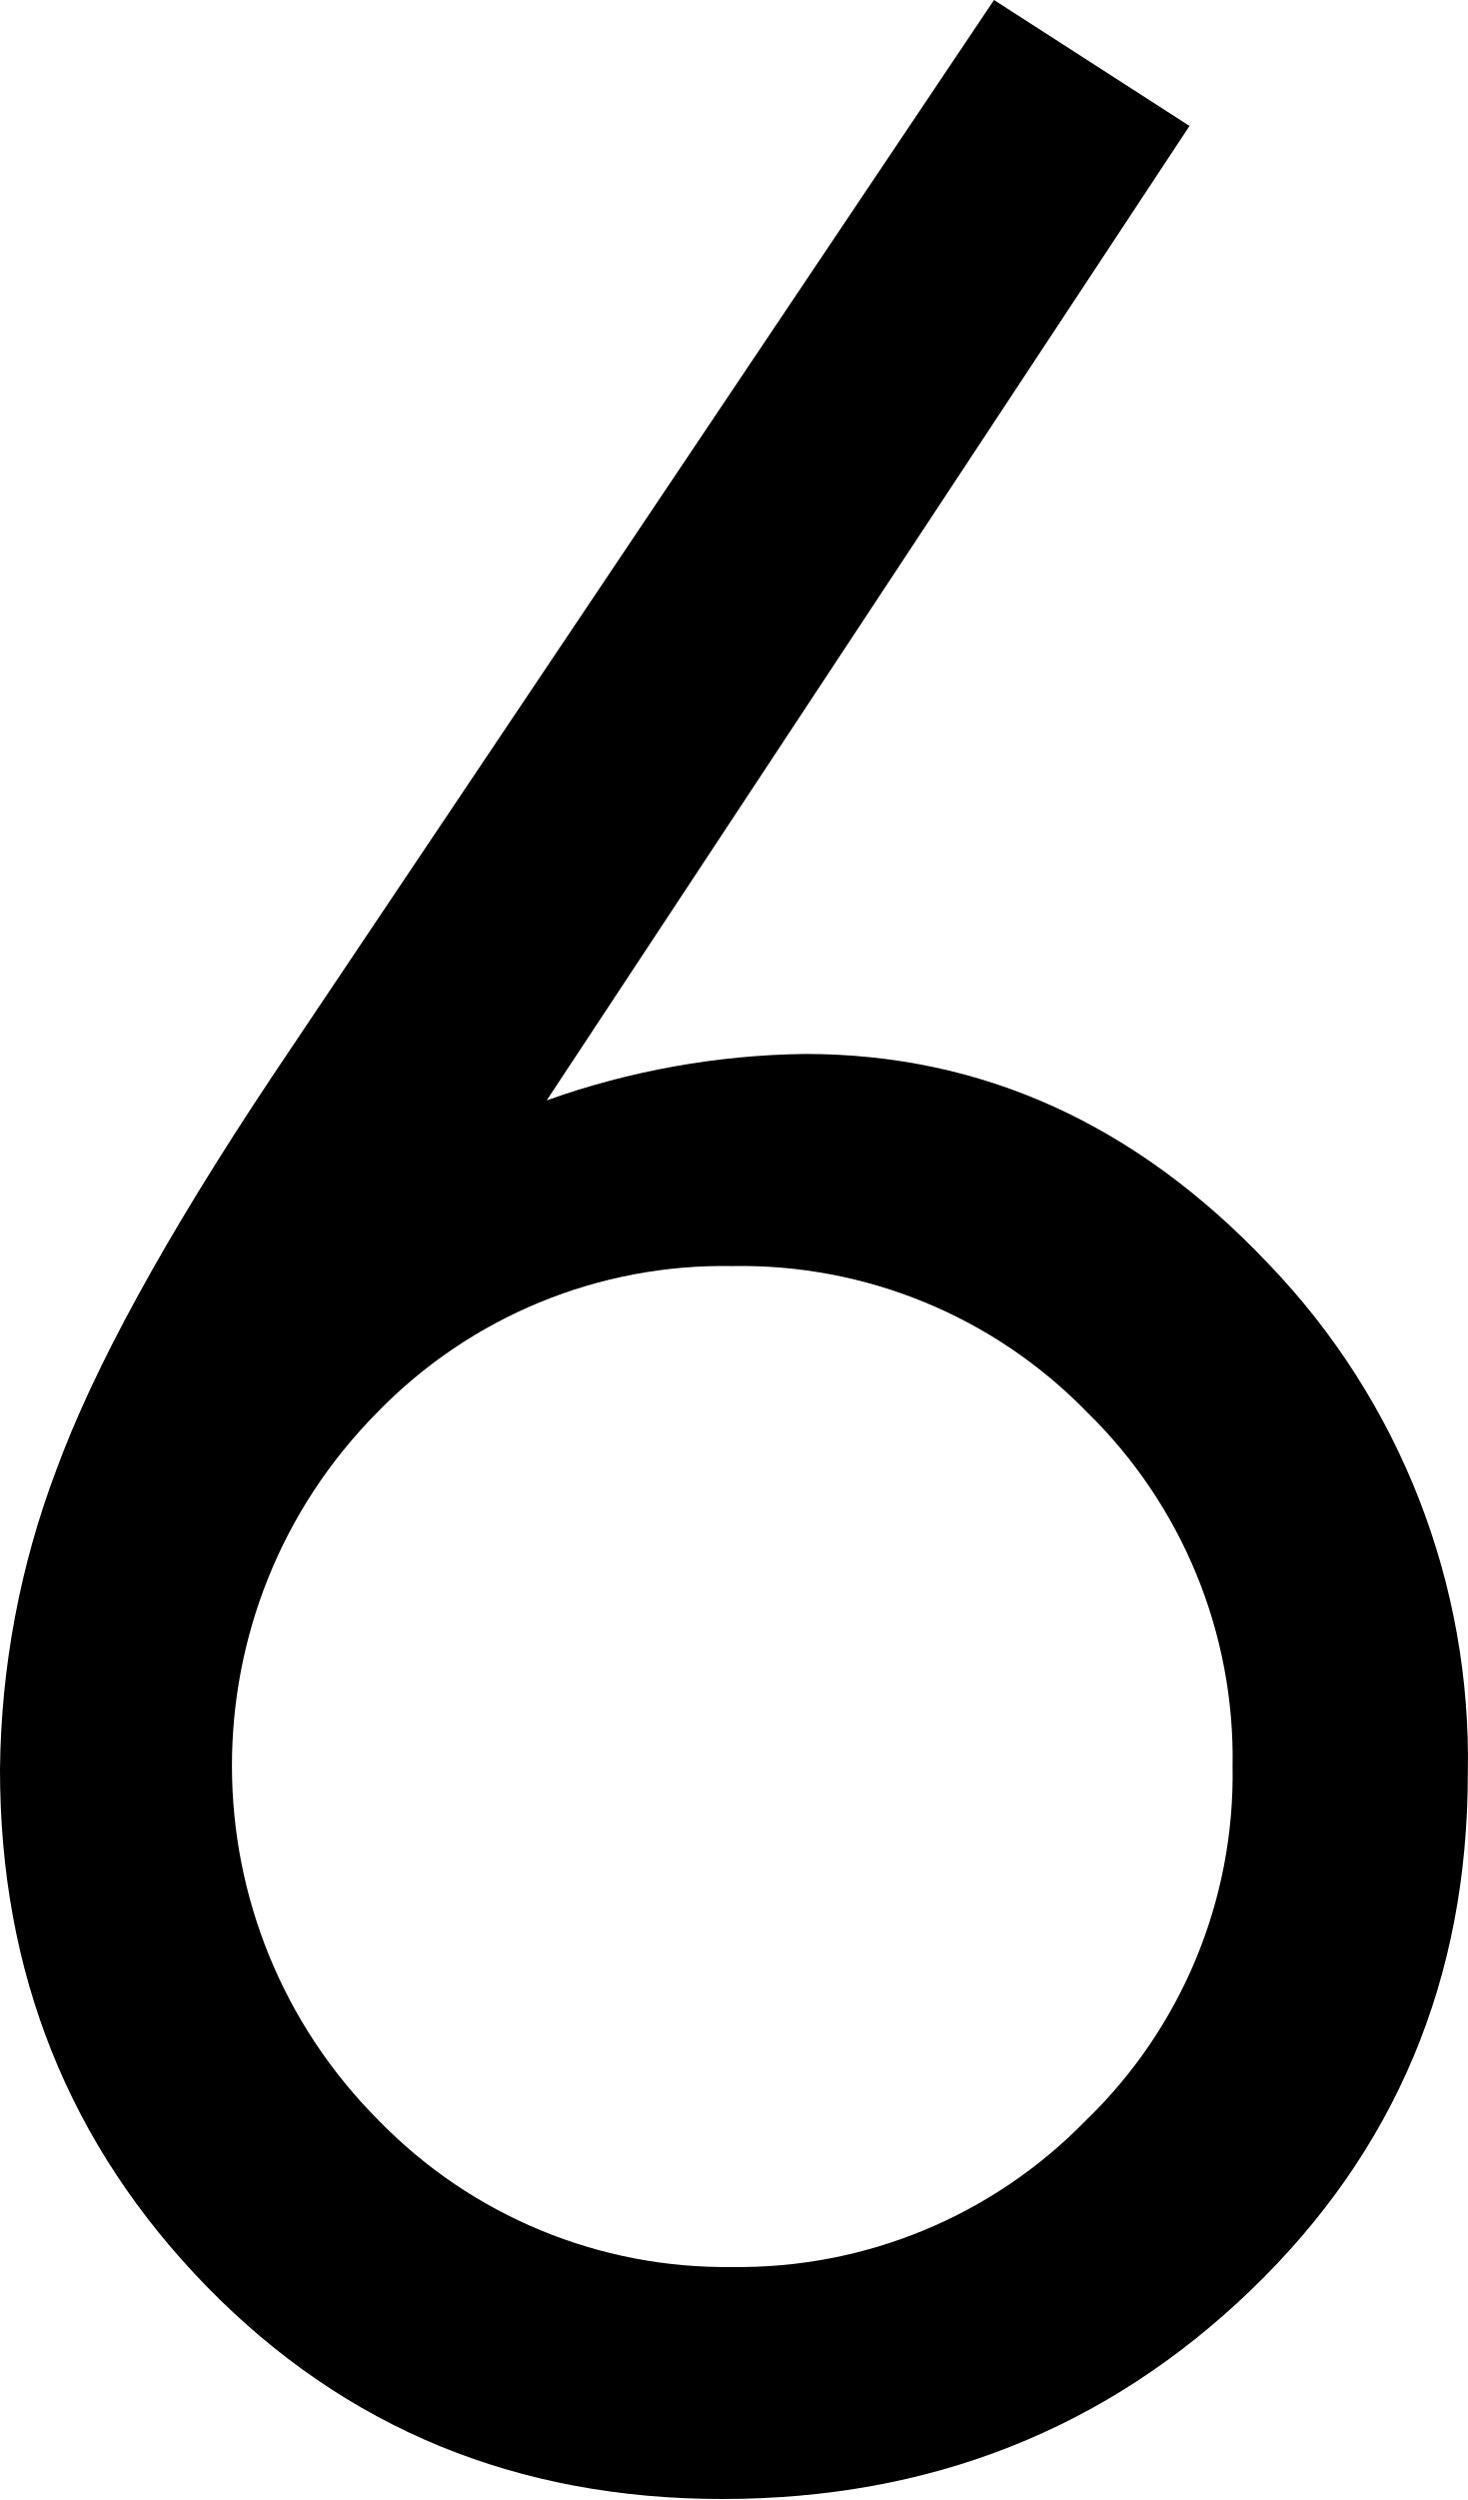
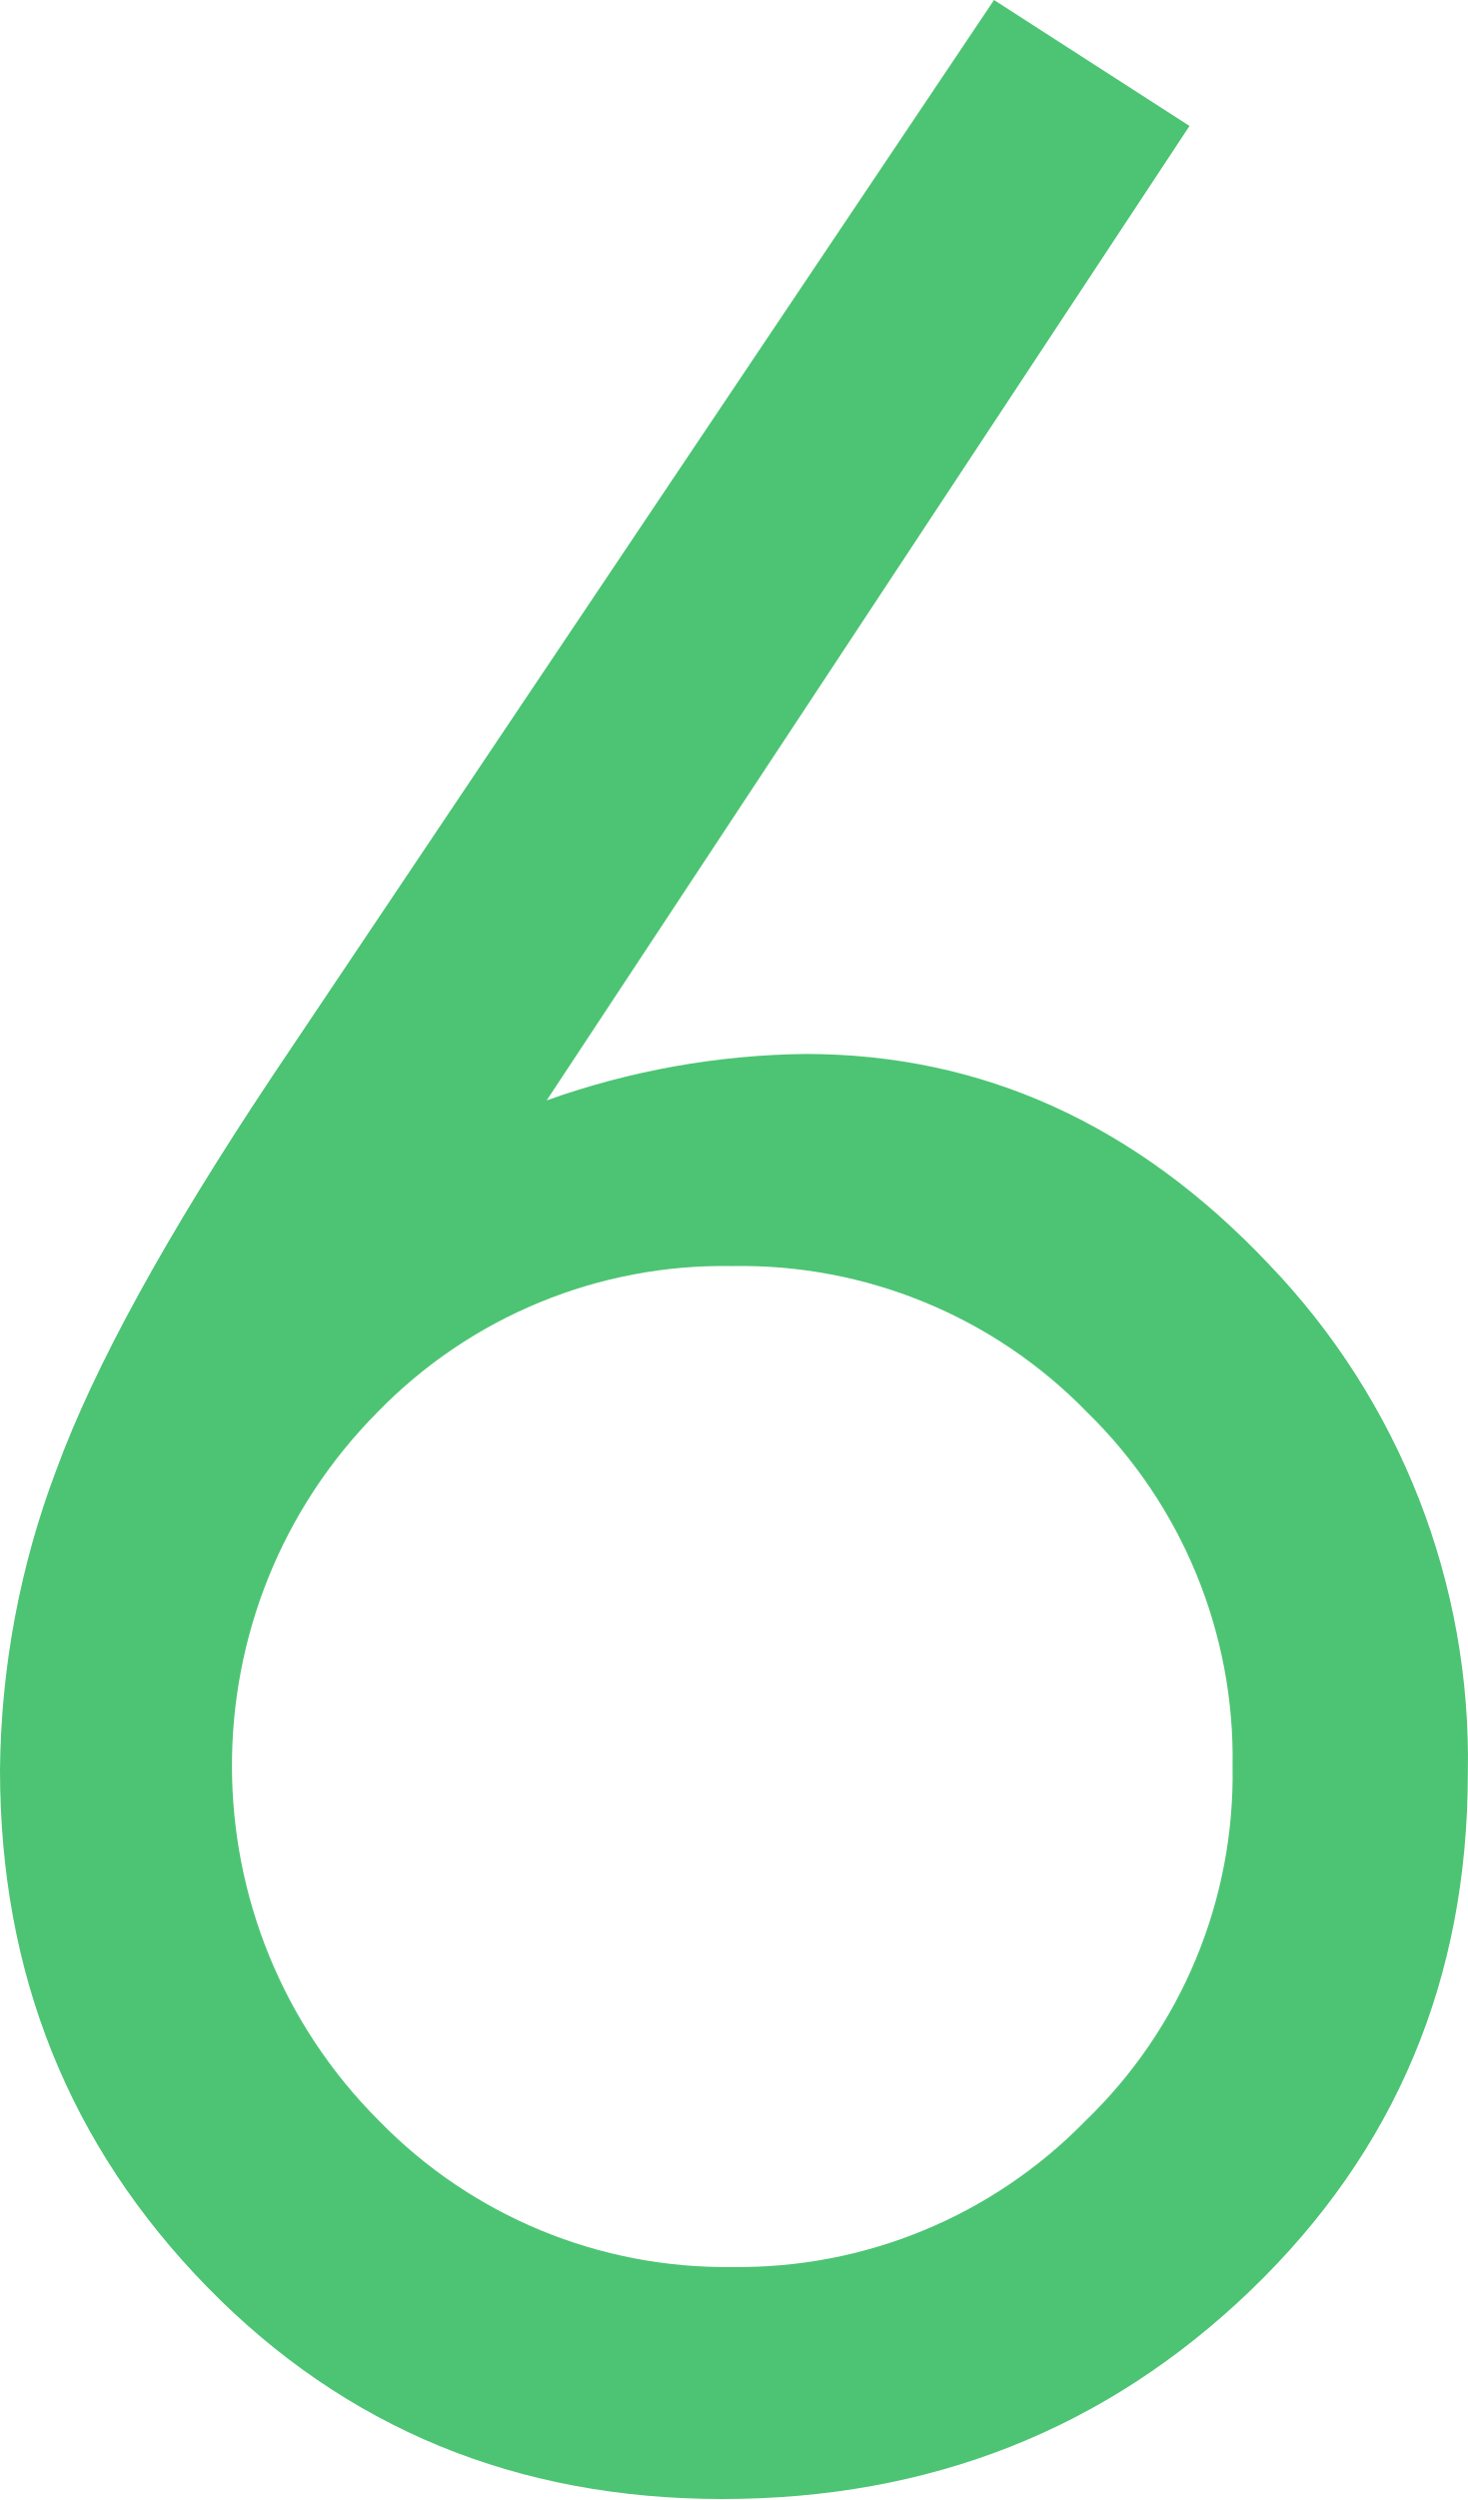
- <svg xmlns="http://www.w3.org/2000/svg" viewBox="0 0 88.6 150.8">
+ <svg xmlns="http://www.w3.org/2000/svg" viewBox="0 0 88.6 150.8" fill="#4CC473">
  <g id="图层_2" data-name="图层 2">
    <g id="图层_2-2" data-name="图层 2">
      <path d="M60,0,71.8,7.6,33,66.4a48.18,48.18,0,0,1,15.6-2.8q16,0,28,12.7a43.09,43.09,0,0,1,12,30.7q0,18.6-13.1,31.2T43.6,150.8Q25,150.8,12.5,138T0,106.8A52.46,52.46,0,0,1,3.4,88.7q3.41-9.3,13-23.7ZM74.4,106.6a29.16,29.16,0,0,0-8.8-21.4,29.12,29.12,0,0,0-21.4-8.8,29.12,29.12,0,0,0-21.4,8.8,30.3,30.3,0,0,0,.1,42.8,29.2,29.2,0,0,0,21.3,8.8A29.22,29.22,0,0,0,65.5,128,29,29,0,0,0,74.4,106.6Z" />
    </g>
  </g>
</svg>
